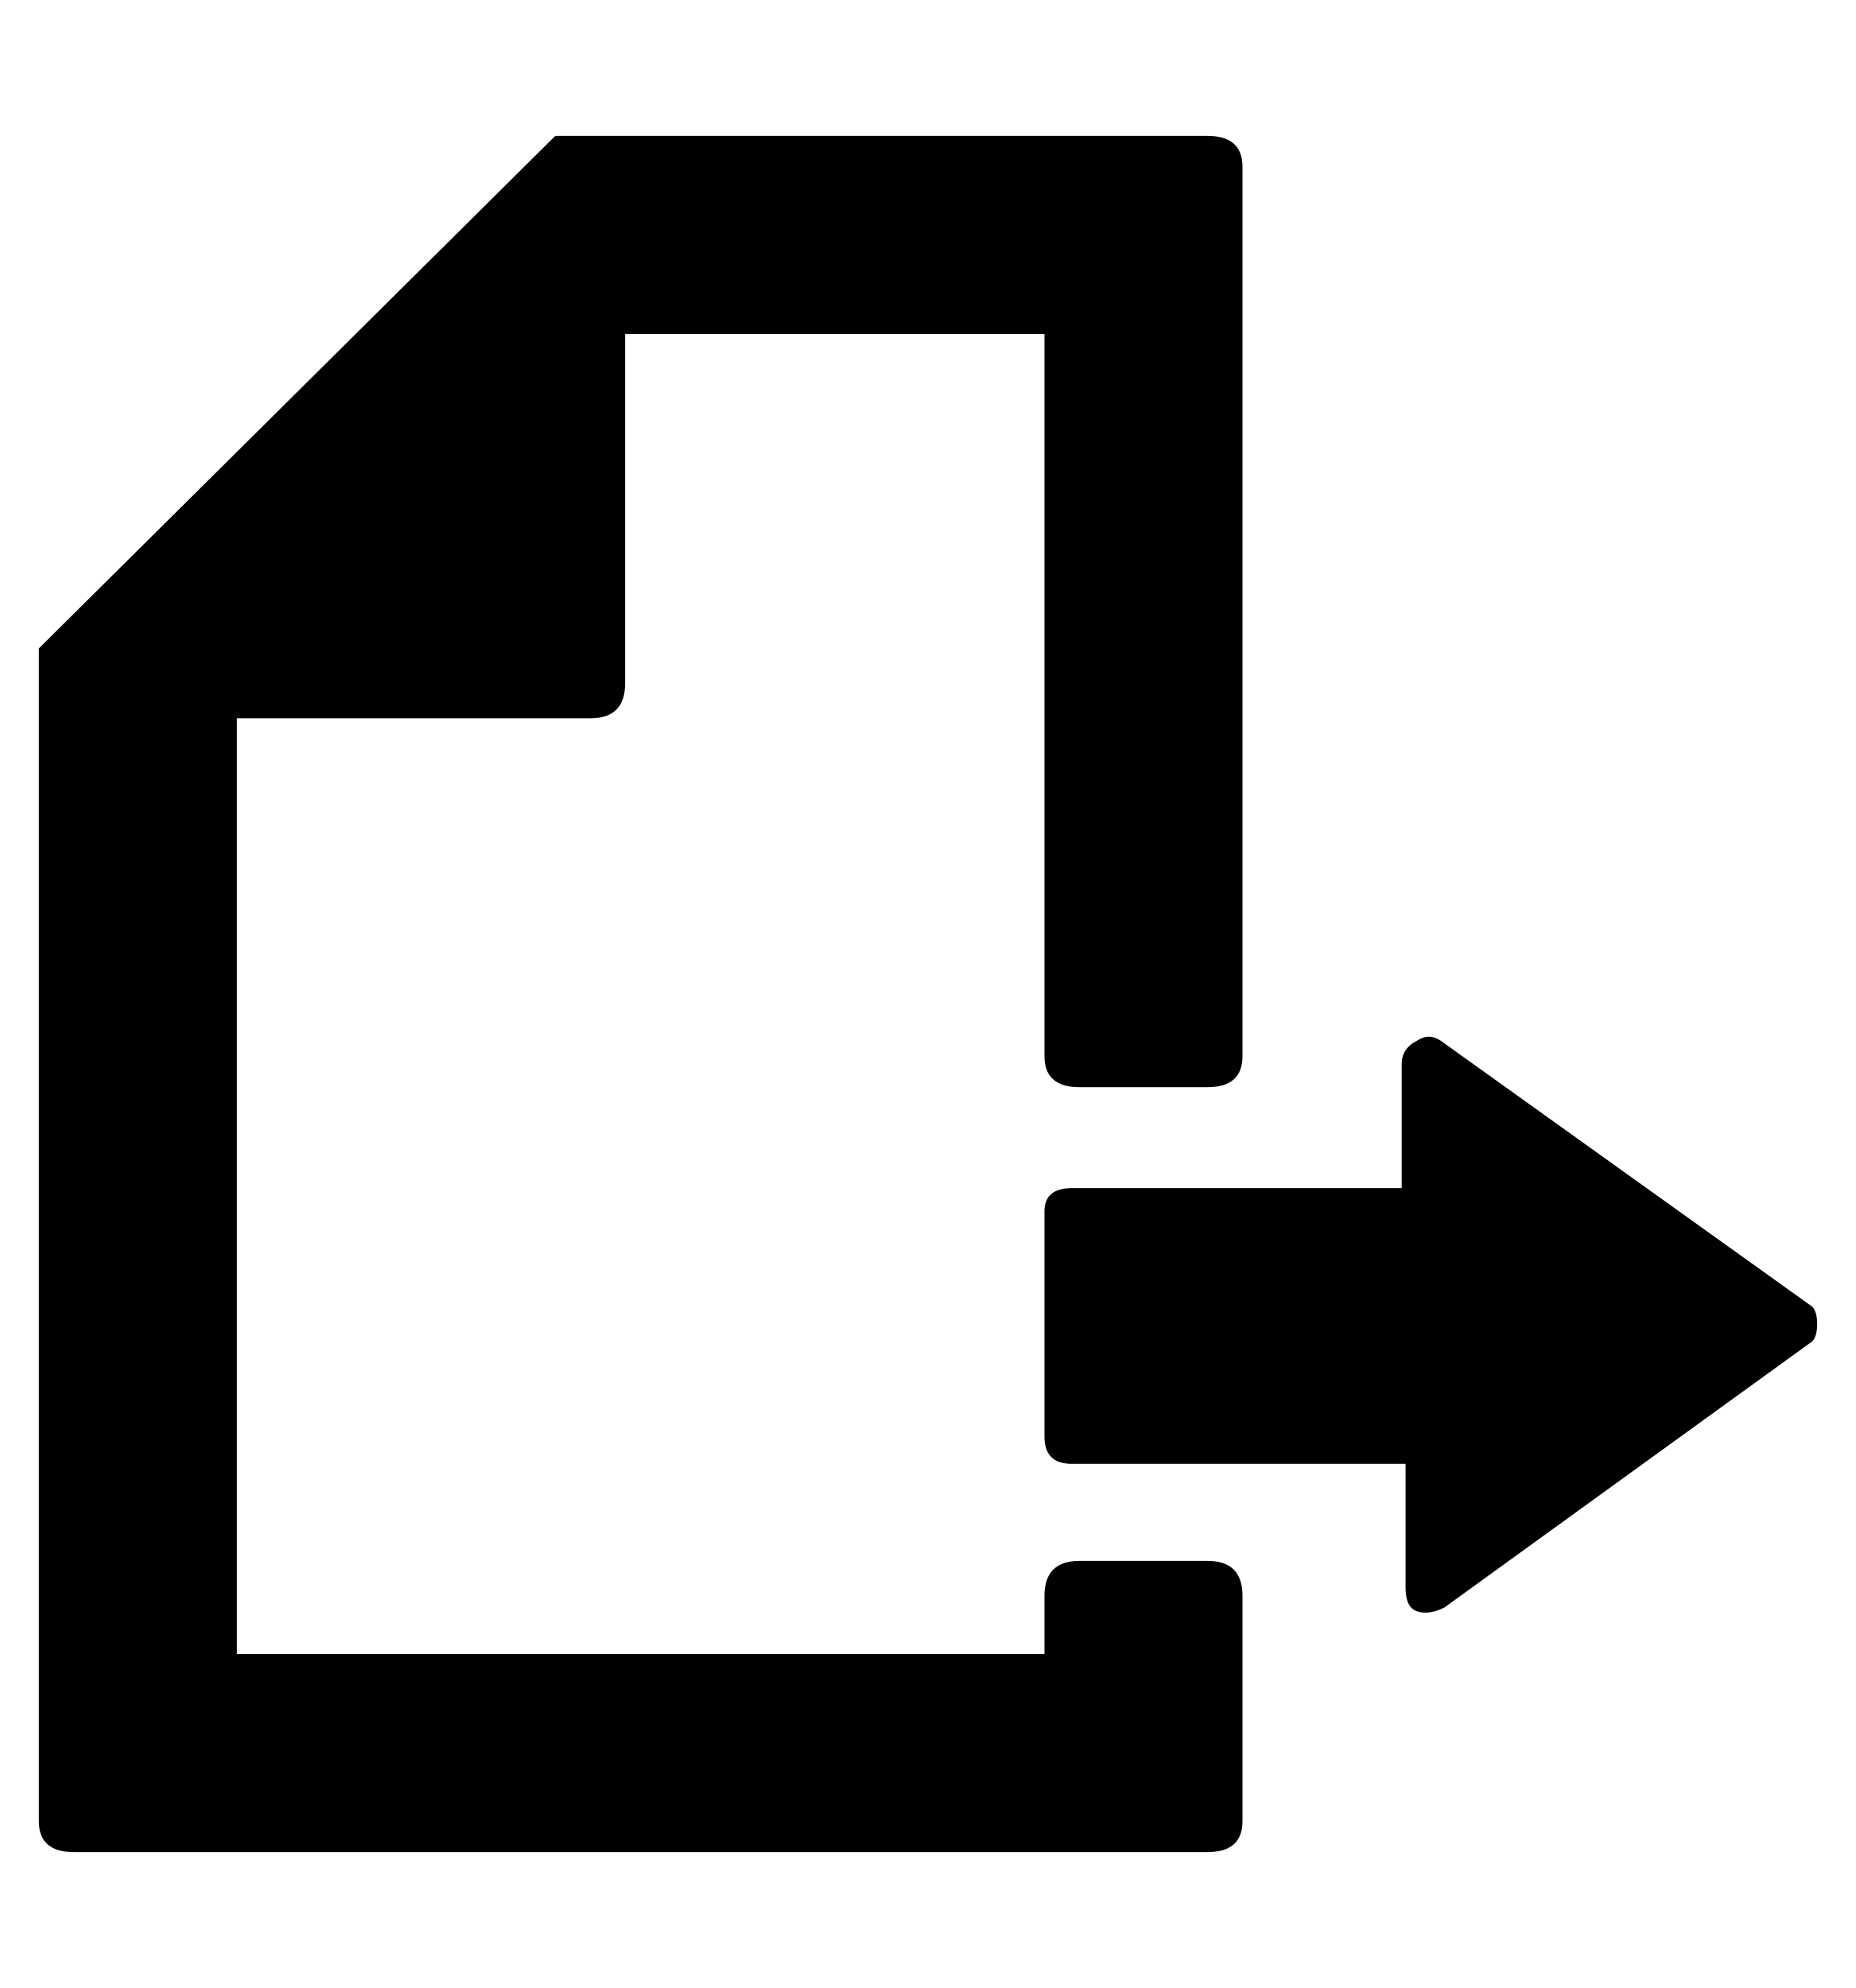
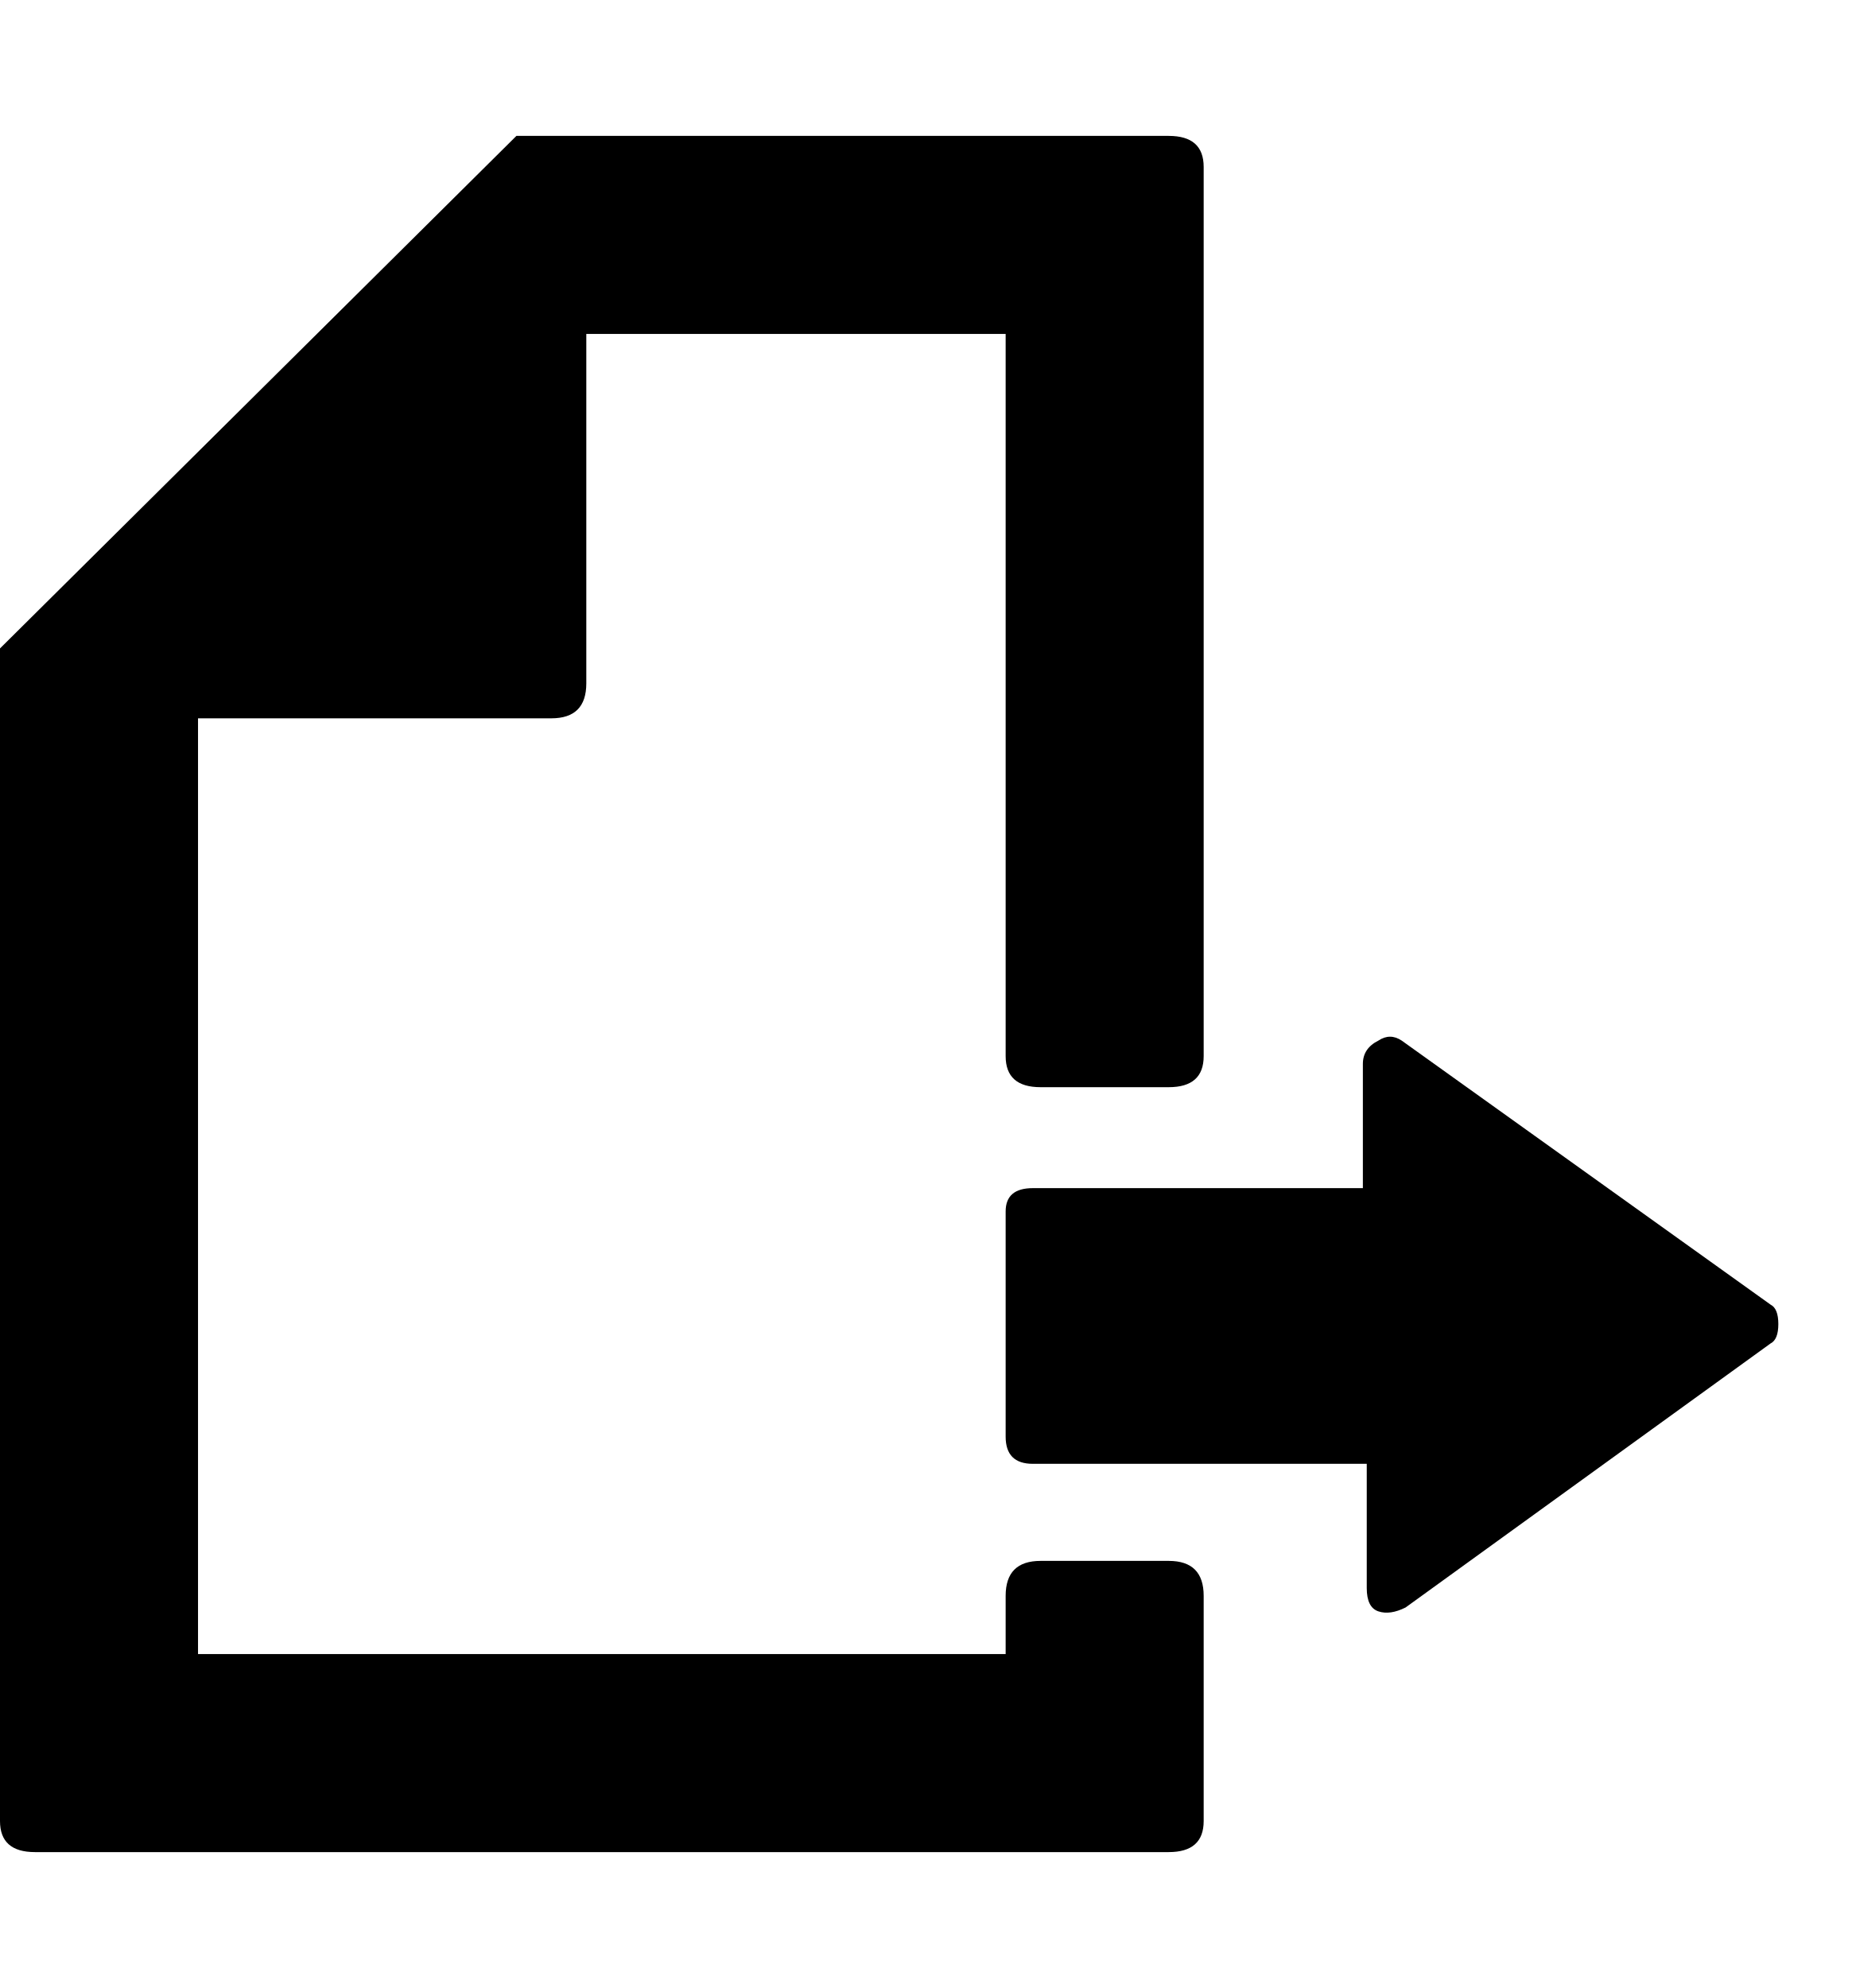
- <svg xmlns="http://www.w3.org/2000/svg" version="1.1" viewBox="-10 0 478 512">
+ <svg xmlns="http://www.w3.org/2000/svg" version="1.1" viewBox="0 0 478 512">
  <path fill="currentColor" d="M456 336q2 1 2 5t-2 5l-94 68q-4 2 -7 1t-3 -6v-32h-86q-7 0 -7 -7v-58q0 -6 7 -6h85v-32q0 -4 4 -6q3 -2 6 0zM301 402q9 0 9 9v45v13q0 8 -9 8h-8h-276h-8q-9 0 -9 -8v-13v-271v-5v-13l133 -132h9h147h12q9 0 9 8v21v207v0v1q0 8 -9 8h-33q-9 0 -9 -8v-186h-108v90 q0 9 -9 9h-91v241h208v-15q0 -9 9 -9h33z" />
</svg>
